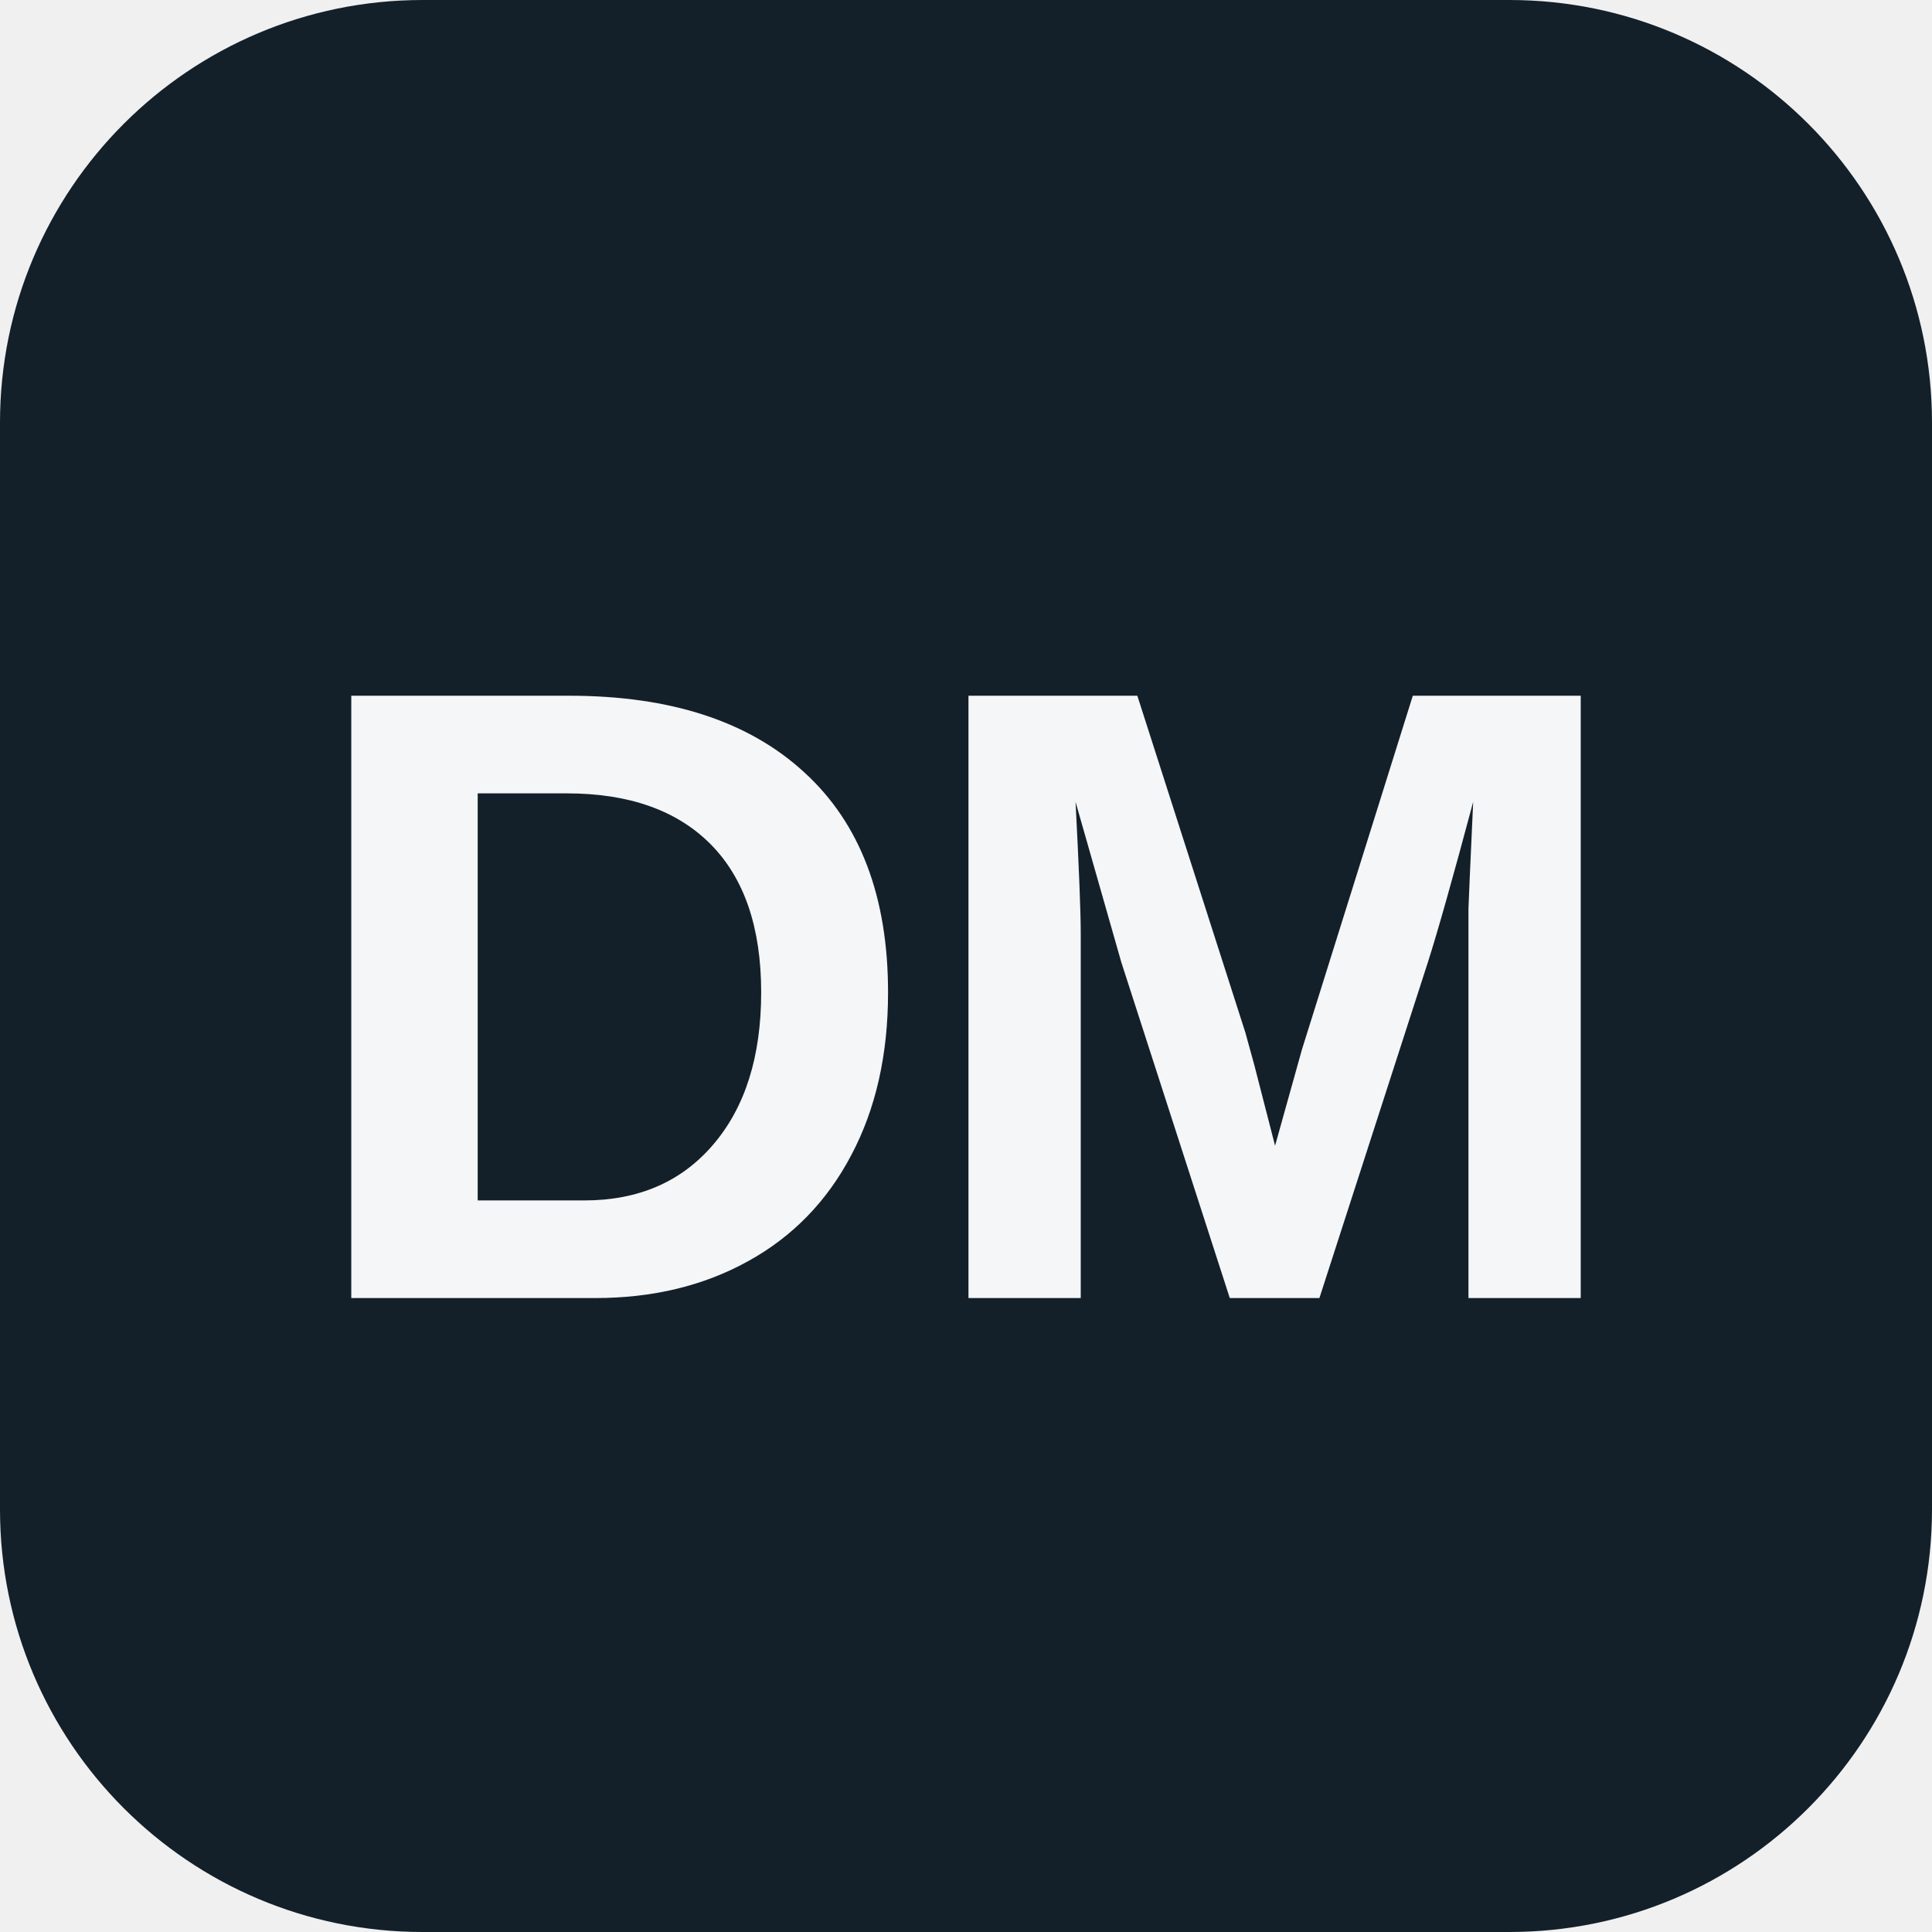
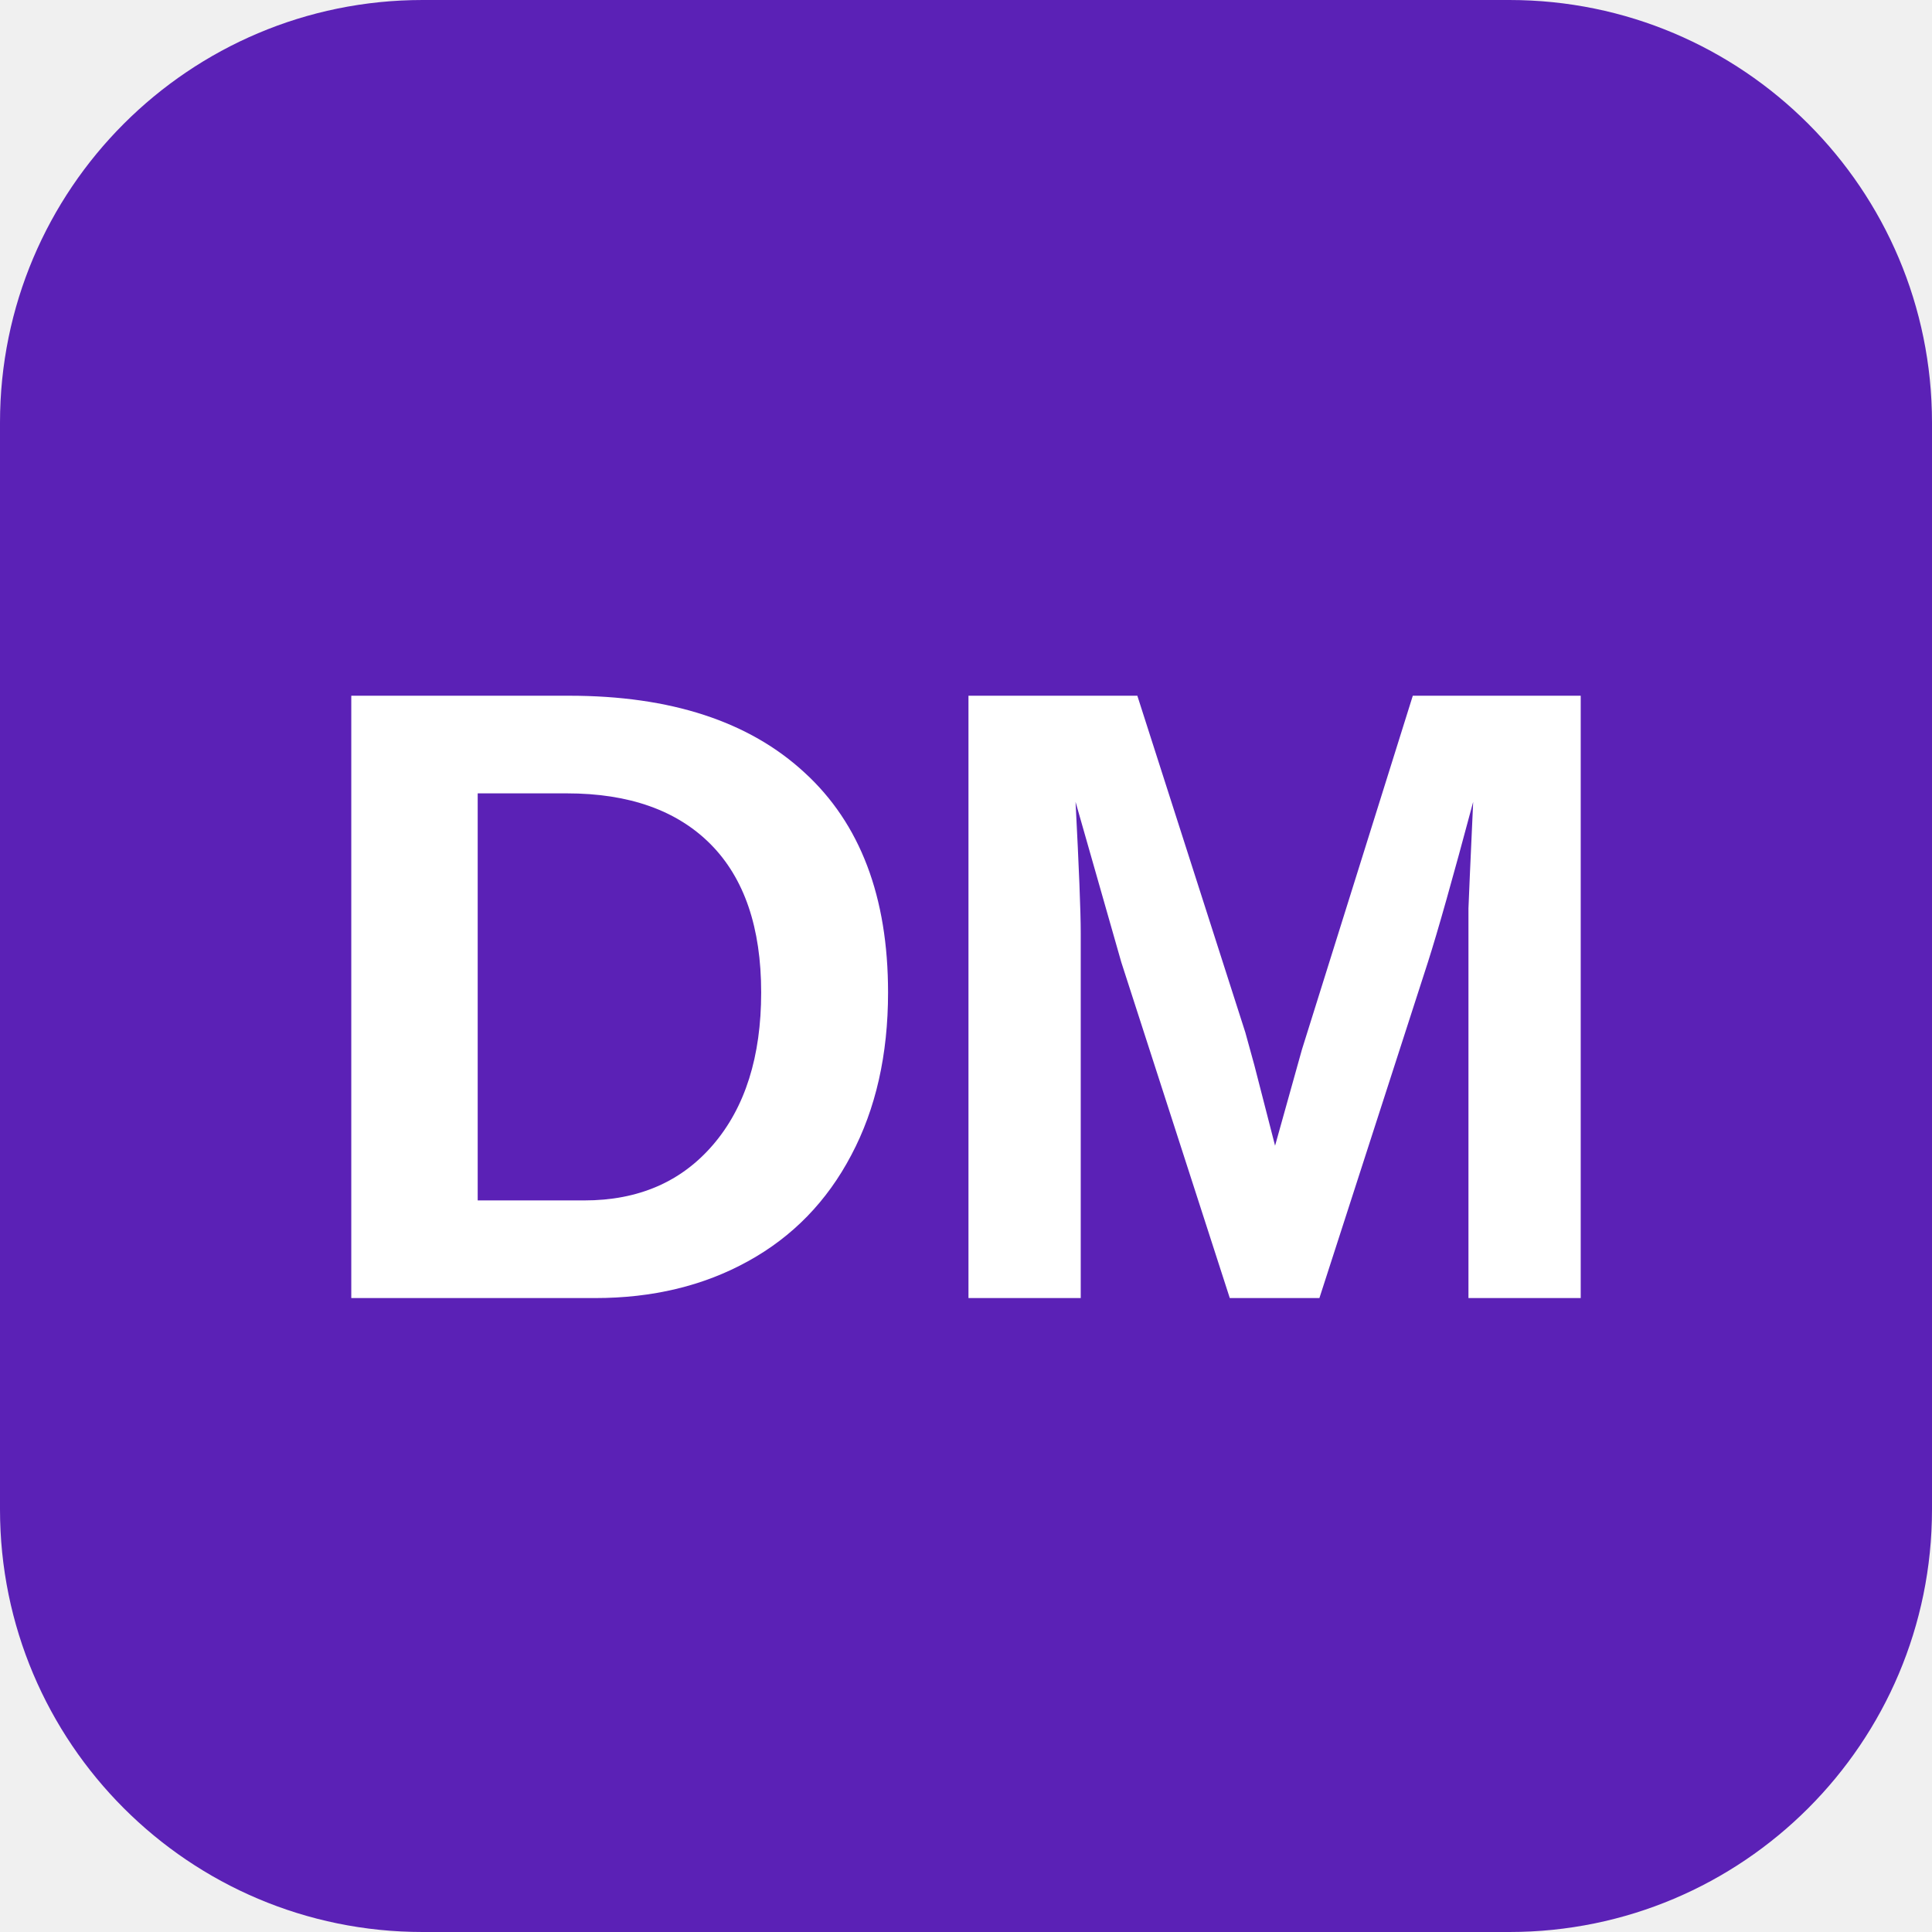
<svg xmlns="http://www.w3.org/2000/svg" viewBox="0 0 64 64">
  <style>
-     .bg { fill: #13202a; }
-     .t { fill: #f4f6f7; }
-     @media (prefers-color-scheme: dark) { .bg { fill: #e5ebee; } .t { fill: #0d1318; } }
+     .bg { fill: #5b21b6; }
+     .t { fill: #ffffff; }
+     @media (prefers-color-scheme: dark) { .bg { fill: #c4b5fd; } .t { fill: #140d29; } }
  </style>
  <rect class="bg" width="64" height="64" rx="14" />
  <text class="t" x="32" y="43" text-anchor="middle" font-family="Arial, Helvetica, sans-serif" font-size="29" font-weight="800" letter-spacing="-0.5">DM</text>
</svg>
